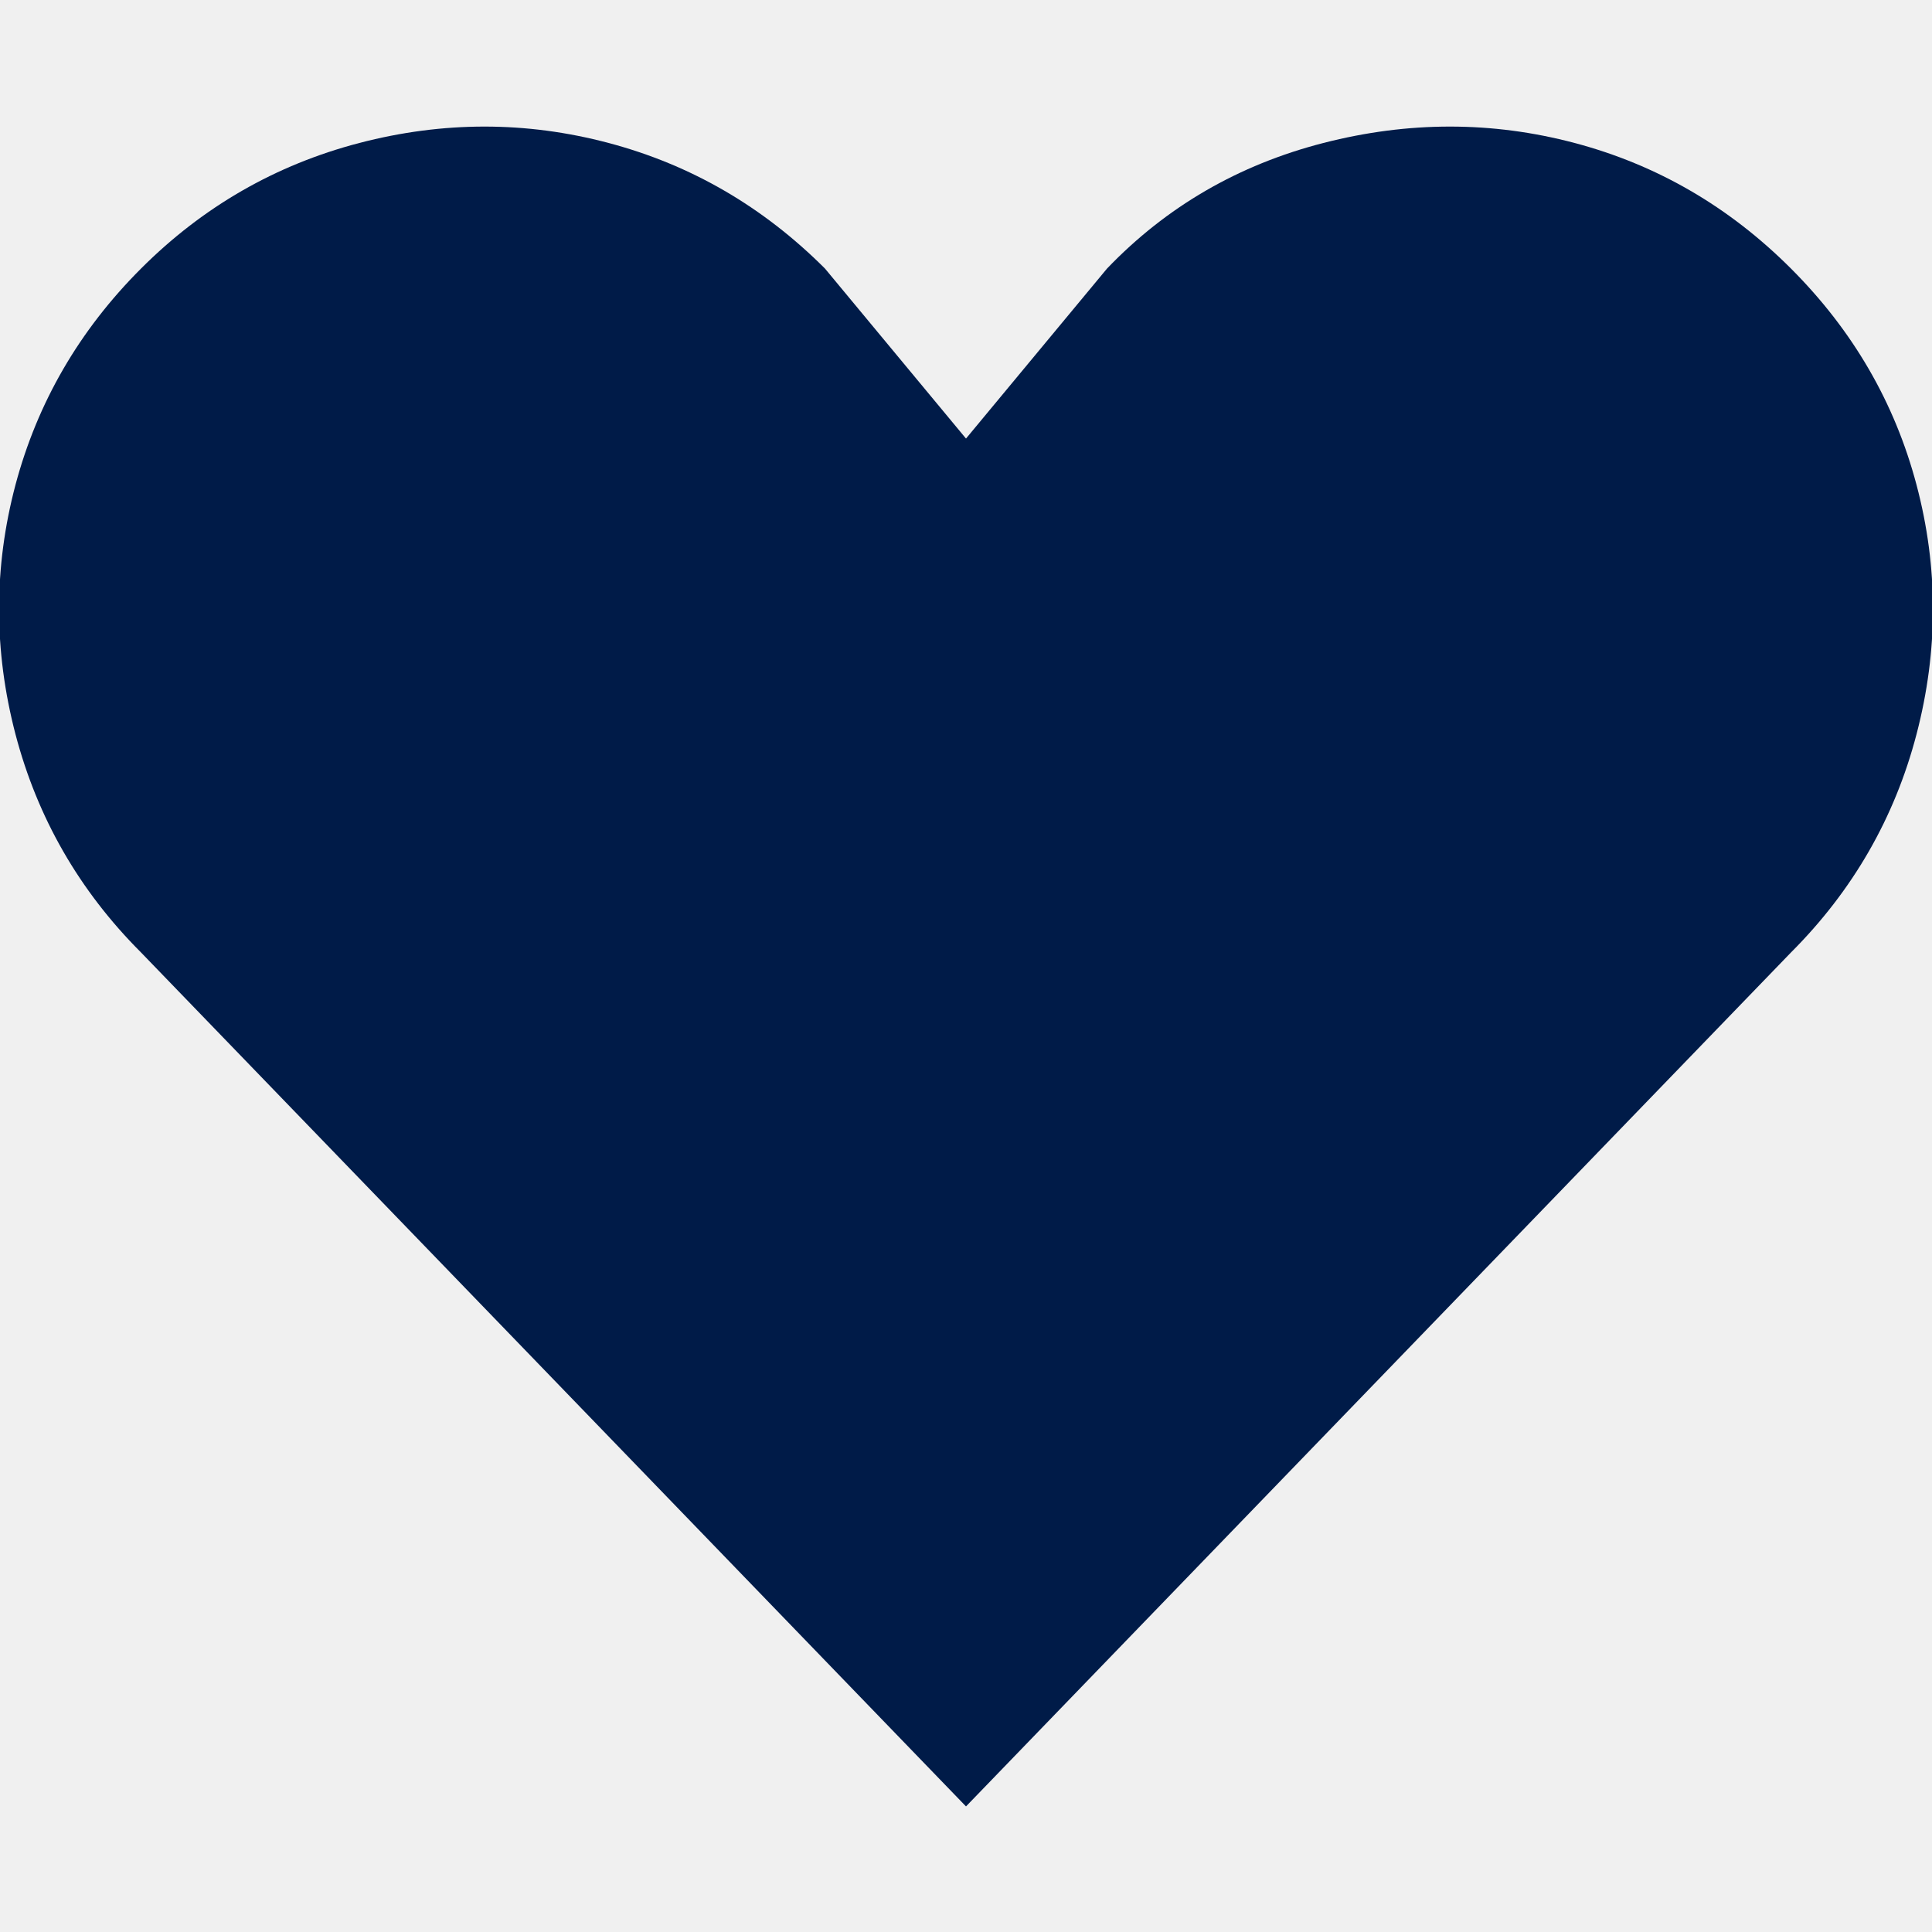
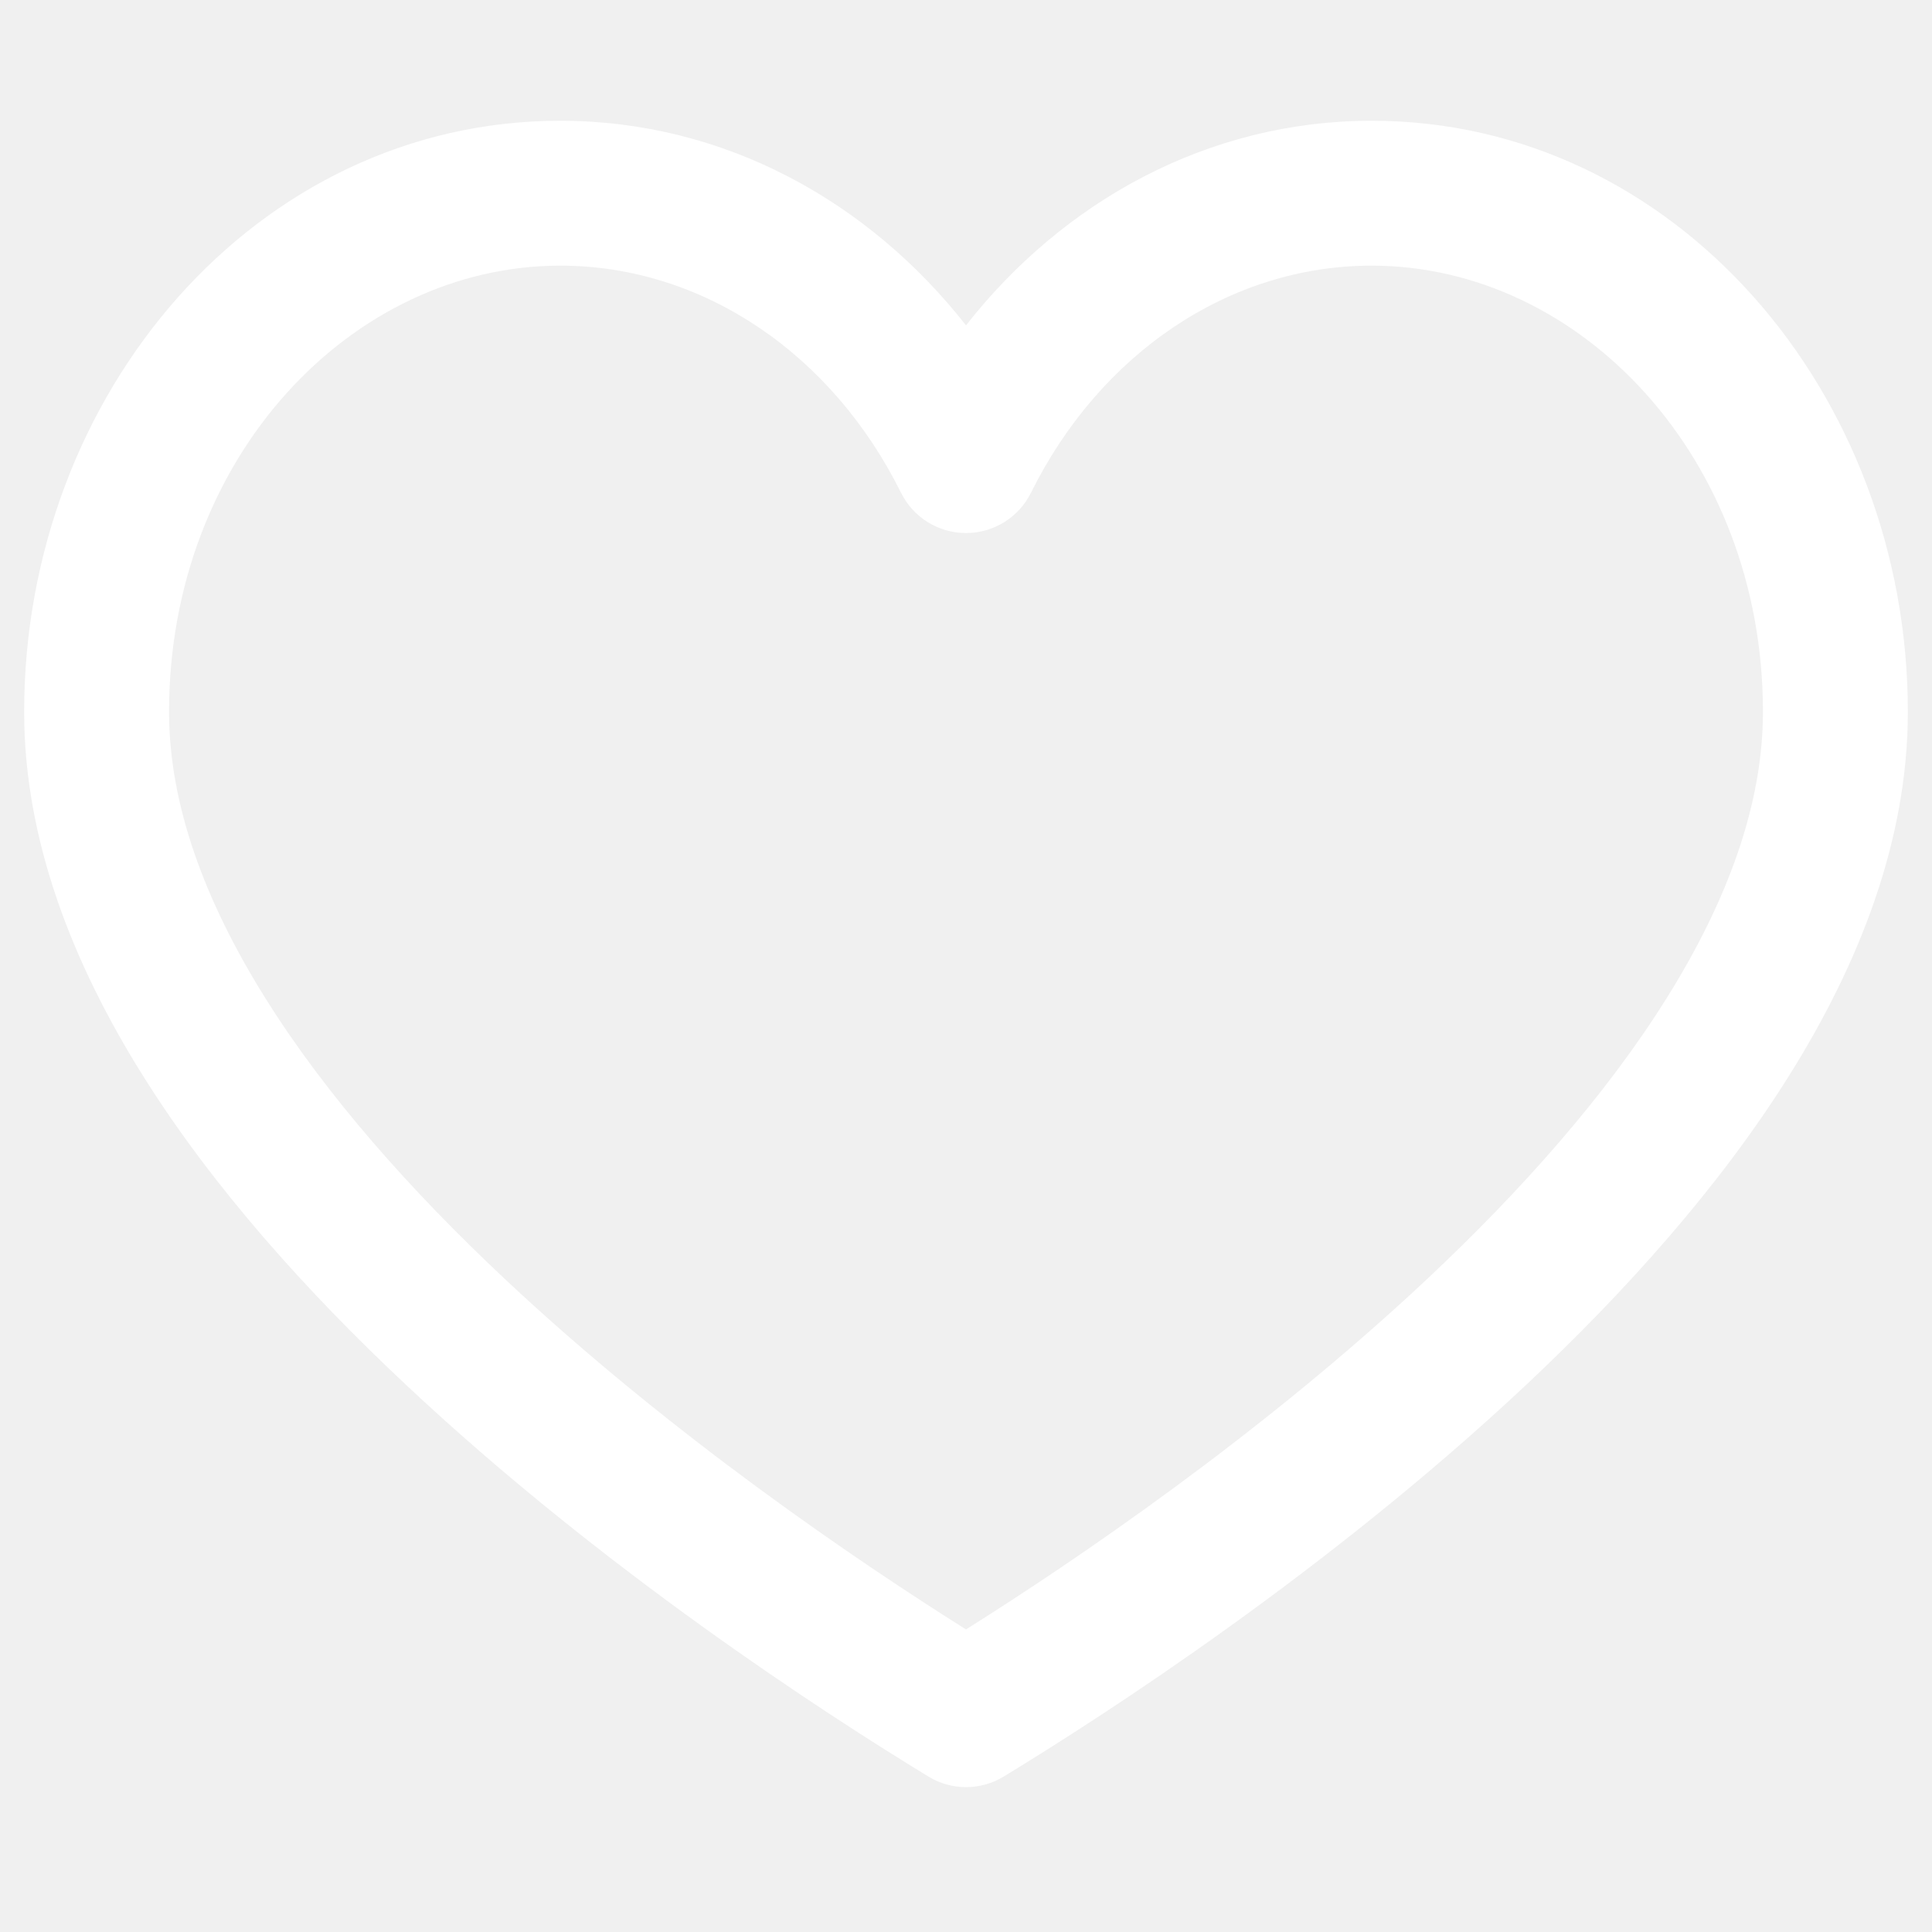
- <svg xmlns="http://www.w3.org/2000/svg" width="16" height="16" viewBox="0 0 16 16" fill="none">
-   <g clip-path="url(#clip0_266_19)">
-     <path d="M0.128 6.08C0.31 6.773 0.656 7.376 1.168 7.888L8 14.96L14.832 7.888C15.344 7.376 15.691 6.773 15.872 6.08C16.053 5.387 16.053 4.699 15.872 4.016C15.691 3.333 15.344 2.736 14.832 2.224C14.32 1.712 13.723 1.365 13.04 1.184C12.357 1.003 11.664 1.003 10.96 1.184C10.256 1.365 9.659 1.712 9.168 2.224L8 3.632L6.832 2.224C6.32 1.712 5.723 1.365 5.04 1.184C4.358 1.003 3.67 1.003 2.976 1.184C2.283 1.365 1.68 1.712 1.168 2.224C0.656 2.736 0.31 3.333 0.128 4.016C-0.053 4.699 -0.053 5.387 0.128 6.08Z" fill="#001B48" />
-   </g>
-   <defs>
-     <clipPath id="clip0_266_19">
-       <rect width="16" height="16" fill="white" />
-     </clipPath>
-   </defs>
+ <svg xmlns="http://www.w3.org/2000/svg" width="22" height="22" viewBox="0 0 20 18" fill="none">
+   <path fill-rule="evenodd" clip-rule="evenodd" d="M0.25 6.369C0.25 3.07 2.658 0.25 5.799 0.25C7.499 0.25 8.994 1.086 10 2.368C11.006 1.086 12.501 0.25 14.2 0.25C17.342 0.25 19.75 3.072 19.75 6.369C19.75 7.695 19.249 8.971 18.525 10.128C17.8 11.288 16.823 12.373 15.802 13.333C13.759 15.251 11.459 16.74 10.39 17.391C10.15 17.537 9.849 17.537 9.61 17.39C8.541 16.739 6.241 15.25 4.199 13.332C3.177 12.373 2.2 11.288 1.475 10.128C0.751 8.971 0.25 7.695 0.25 6.369ZM5.799 1.75C3.64 1.75 1.75 3.736 1.75 6.369C1.75 7.318 2.111 8.317 2.747 9.333C3.38 10.346 4.259 11.332 5.225 12.239C6.941 13.85 8.867 15.155 10 15.868C11.133 15.155 13.059 13.85 14.775 12.239C15.741 11.332 16.62 10.346 17.253 9.333C17.889 8.317 18.25 7.318 18.25 6.369C18.25 3.738 16.36 1.75 14.2 1.75C12.72 1.75 11.384 2.665 10.672 4.102C10.545 4.357 10.285 4.518 10 4.518C9.715 4.518 9.455 4.357 9.328 4.102C8.616 2.666 7.28 1.75 5.799 1.75Z" fill="white" />
</svg>
